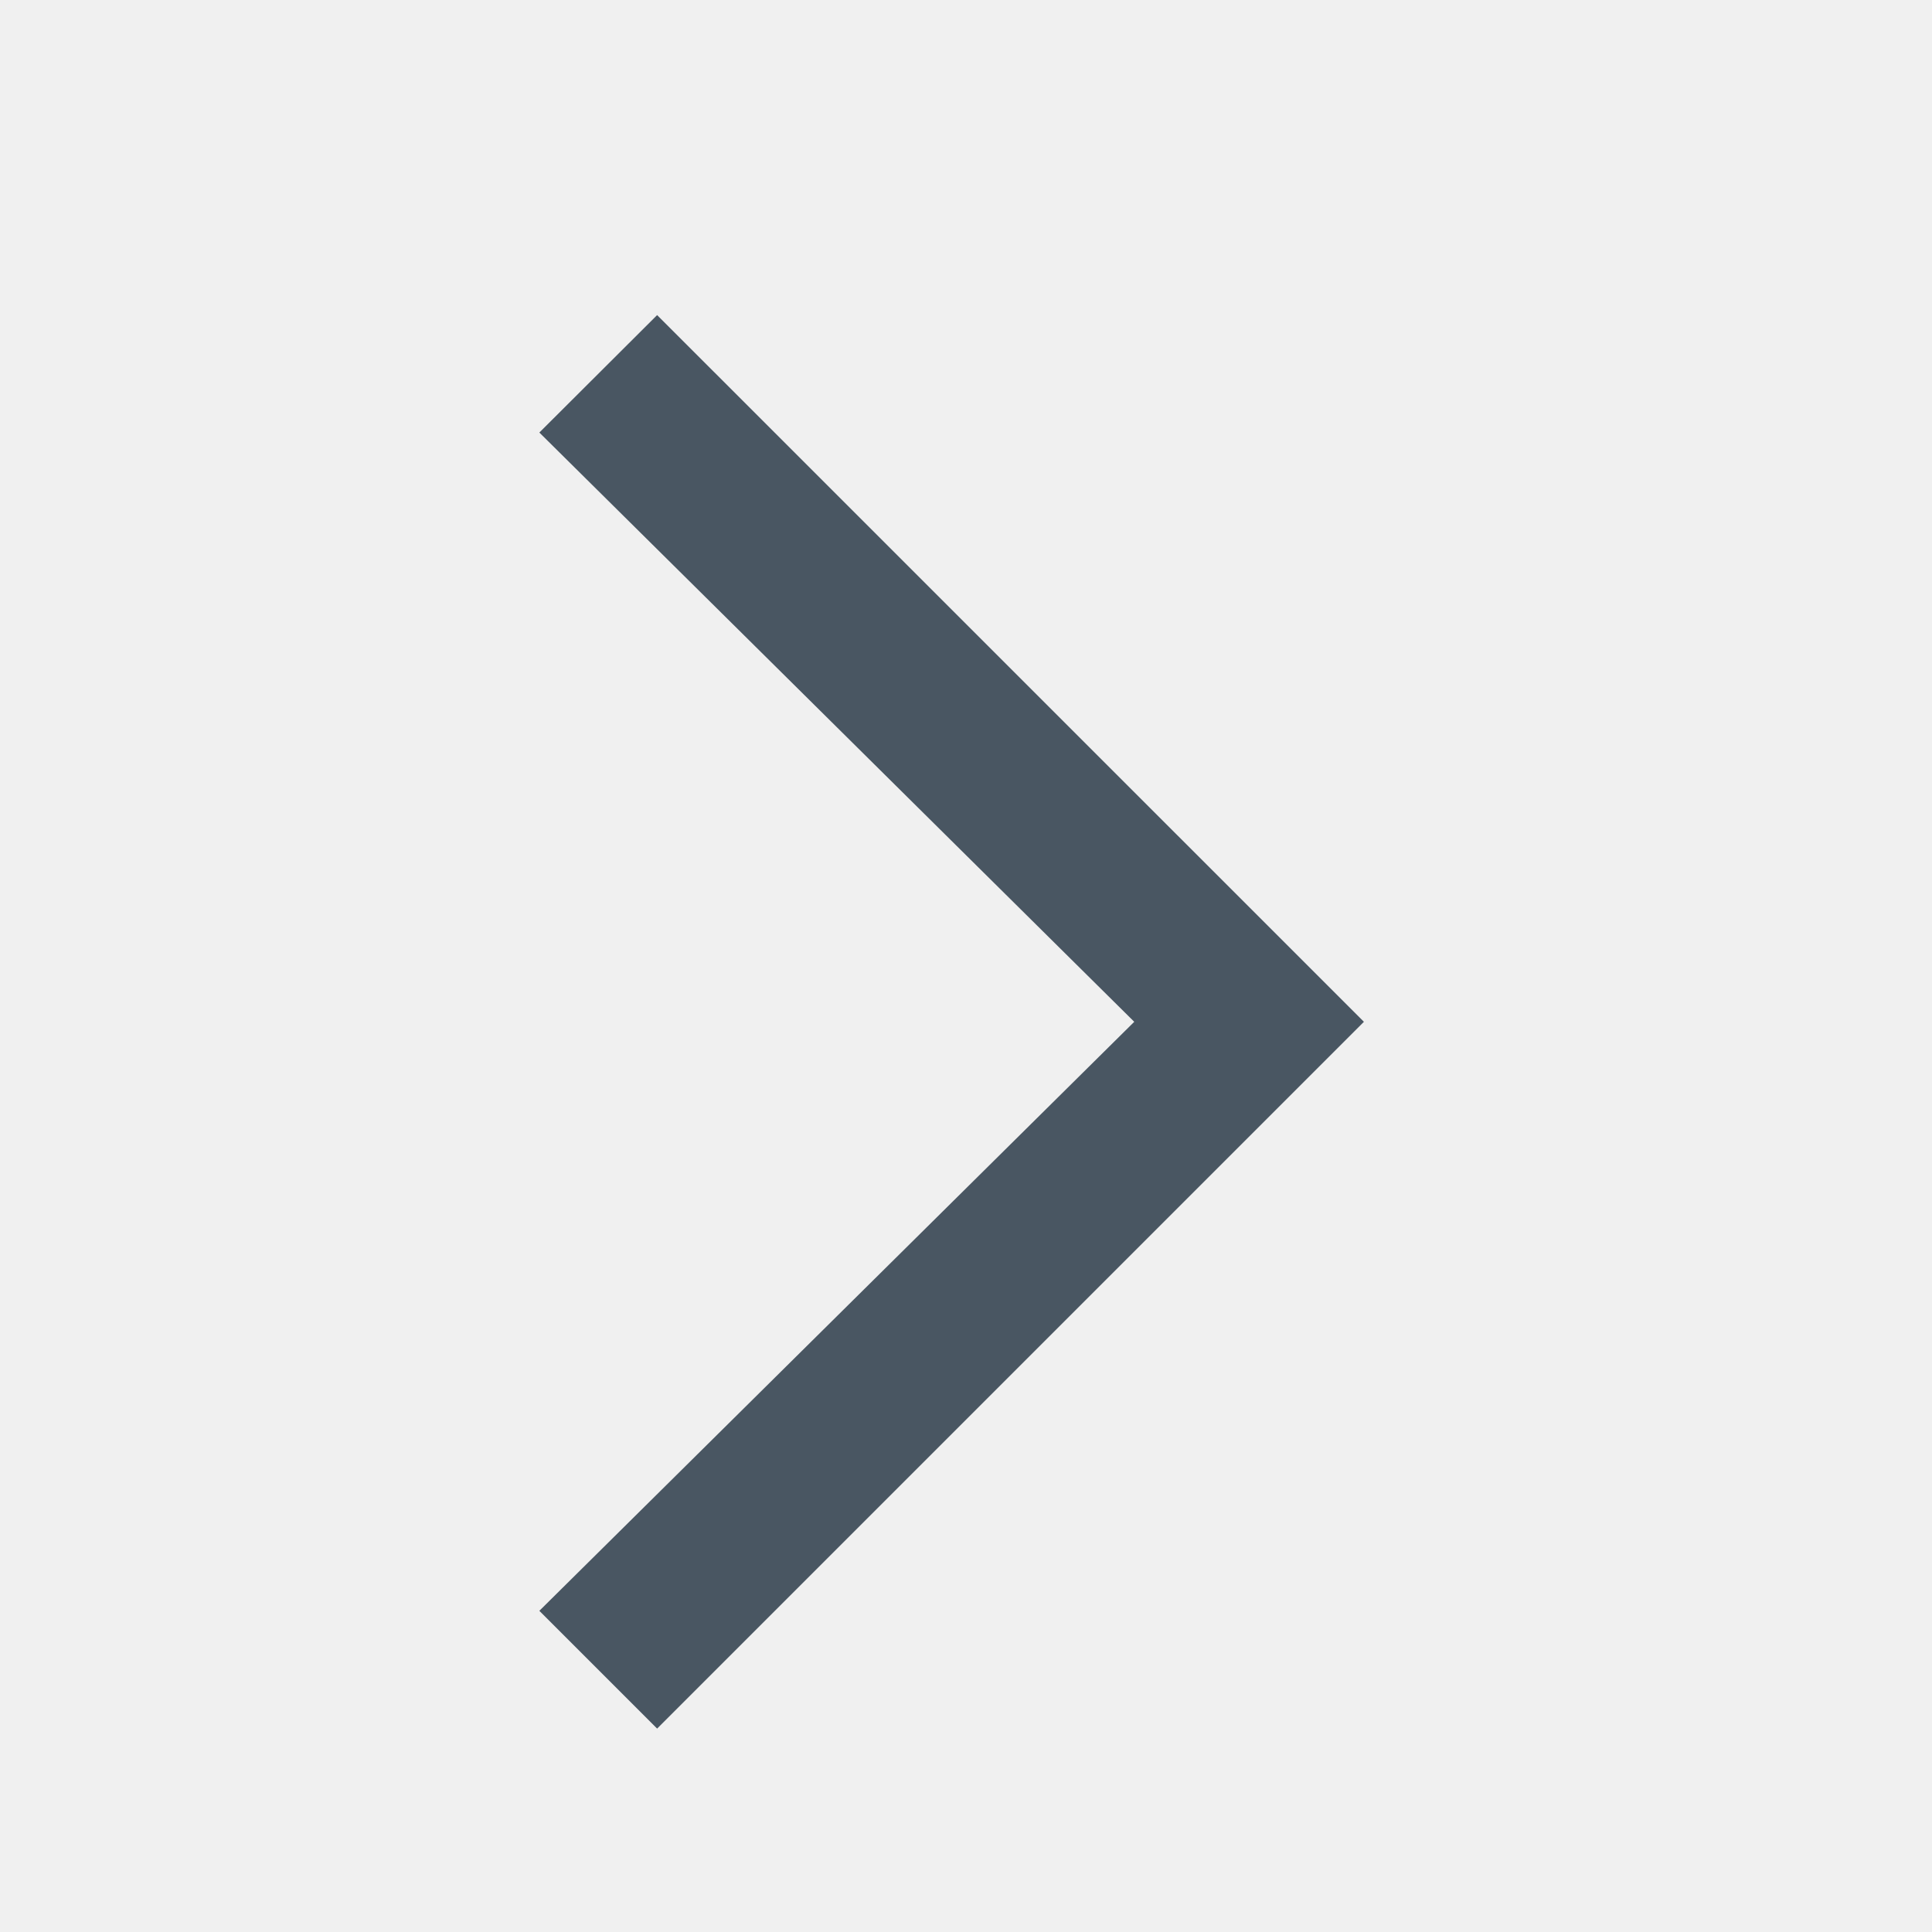
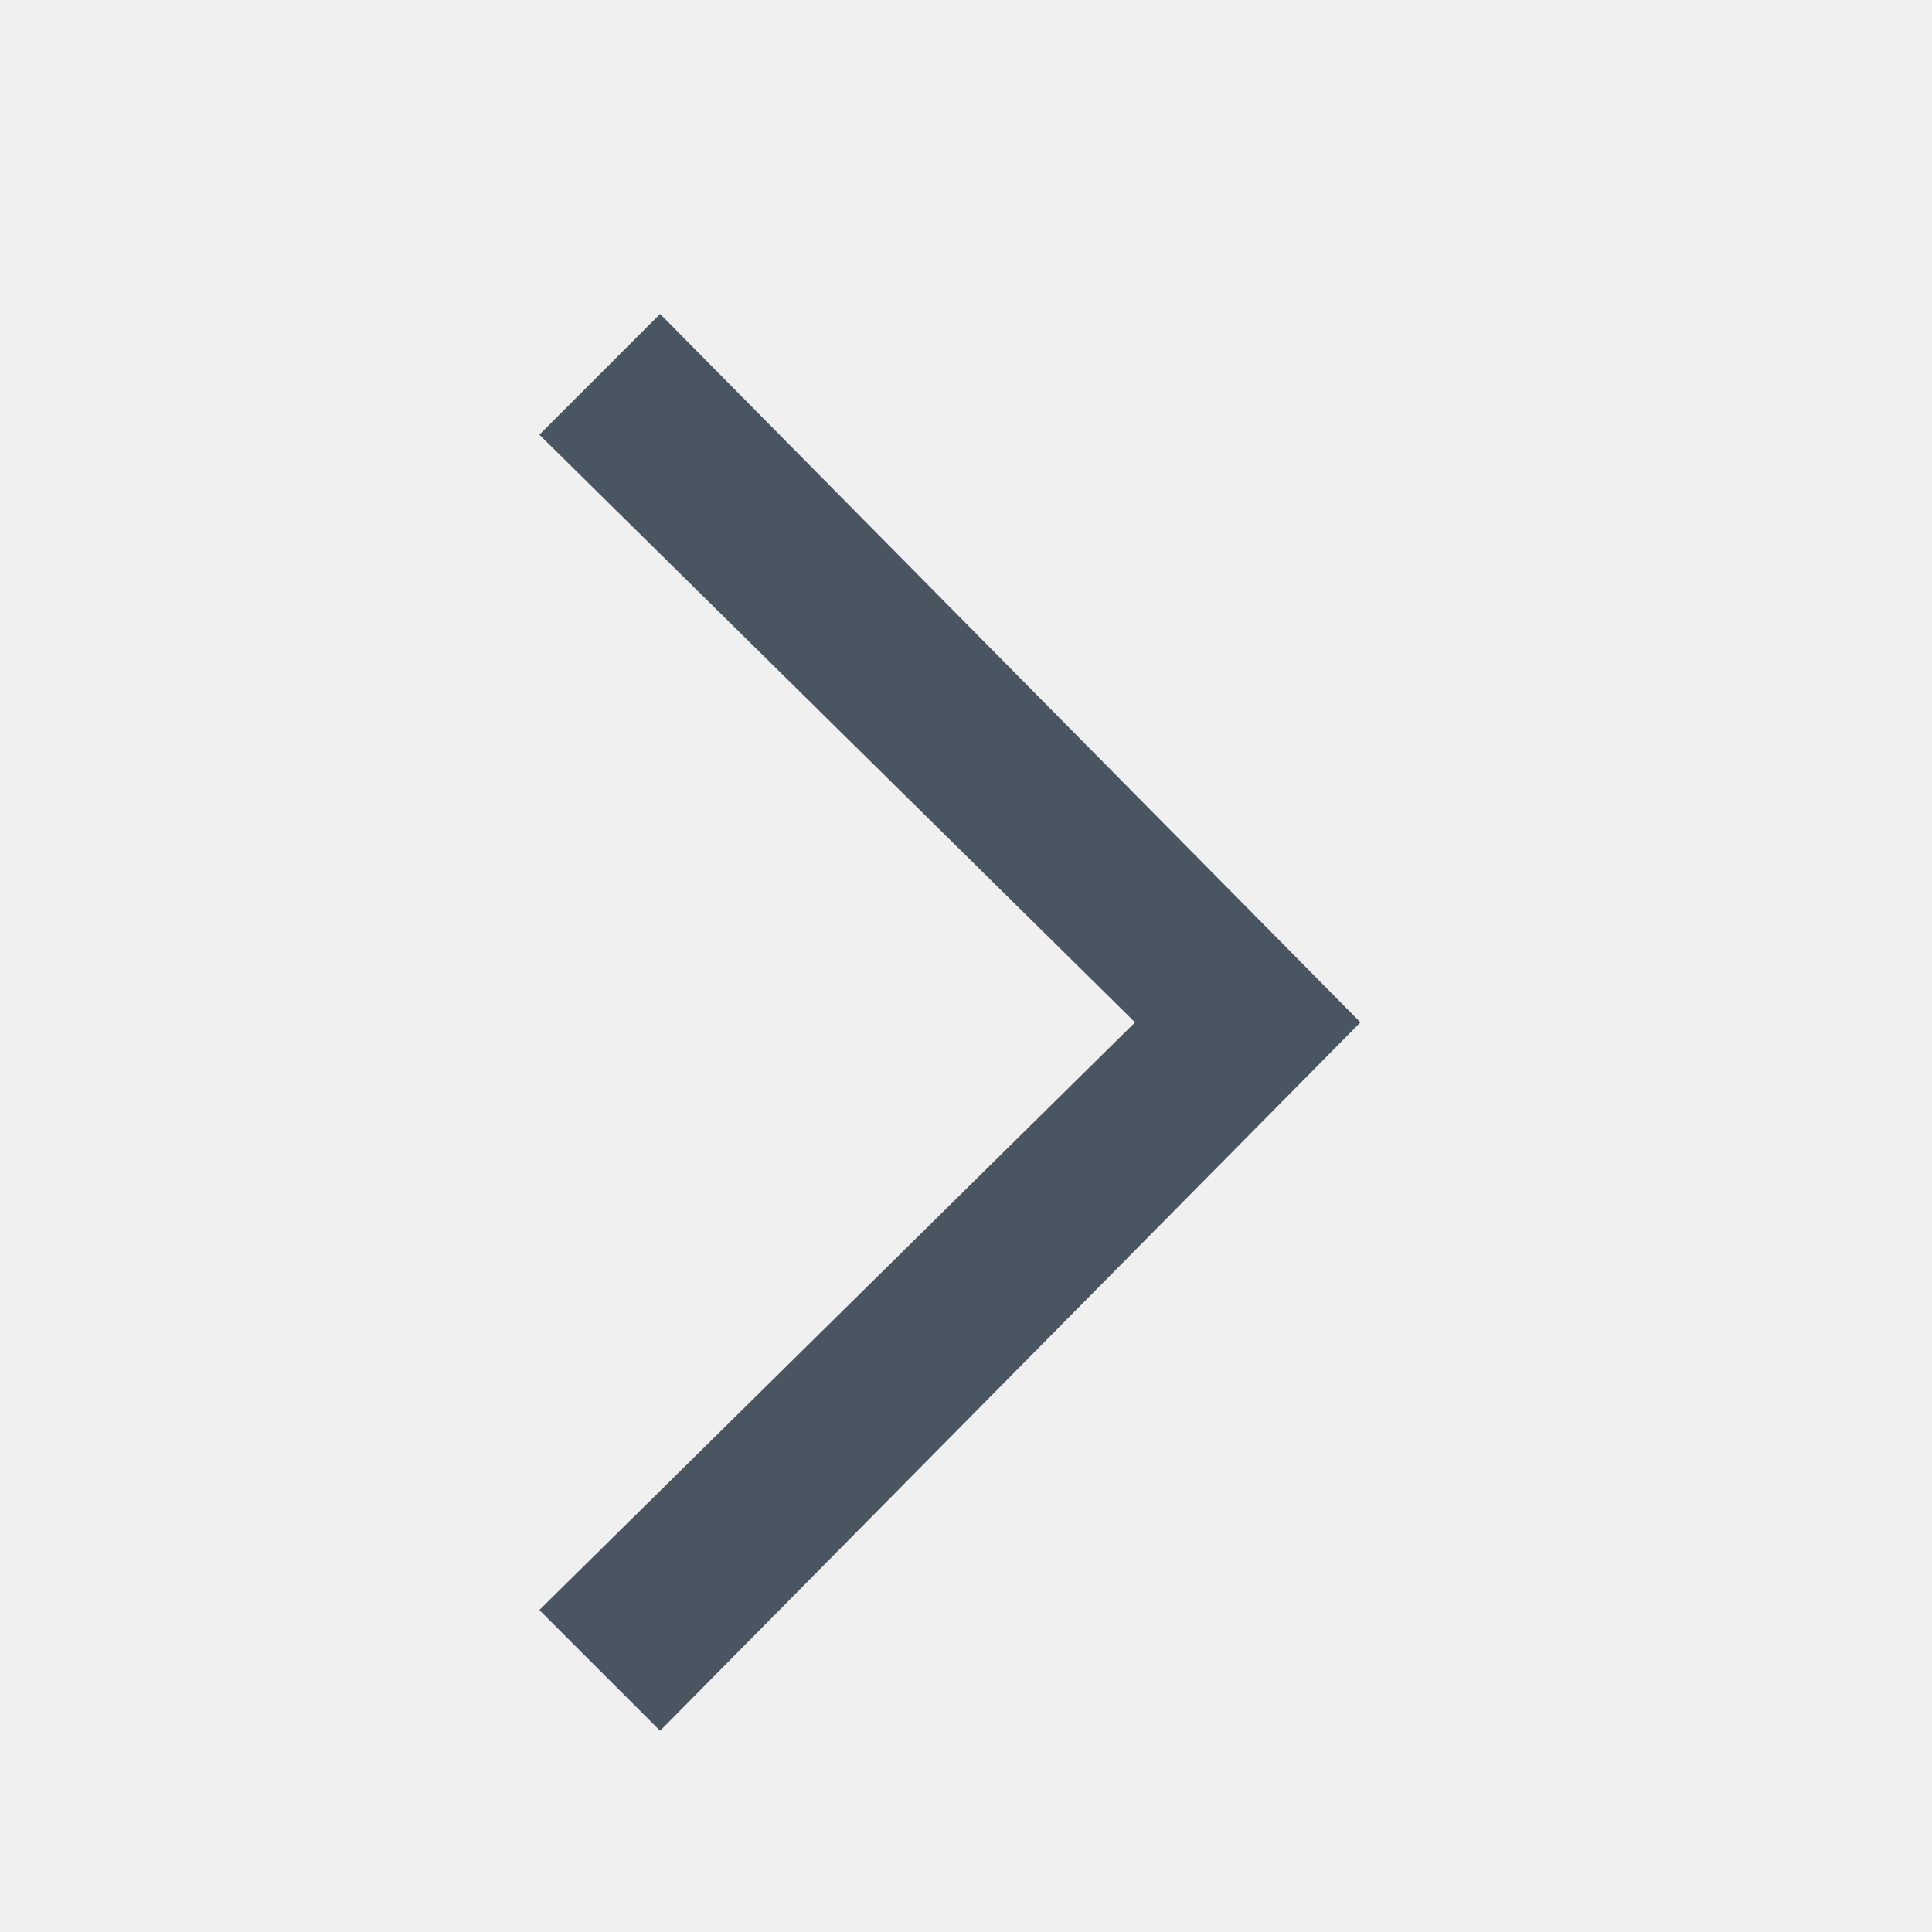
<svg xmlns="http://www.w3.org/2000/svg" width="24" height="24" viewBox="0 0 24 24">
  <defs>
-     <clipPath id="clip-path">
-       <rect id="Rectangle_1831" data-name="Rectangle 1831" width="24" height="24" transform="translate(-1841 -5446)" fill="#fff" stroke="#495662" stroke-width="1" />
+     <clipPath id="a">
+       <path fill="#fff" stroke="#495662" d="M0 0h24v24H0z" data-name="Rectangle 1831" transform="translate(-1841 -5446)" />
    </clipPath>
-     <clipPath id="clip-path-2">
-       <rect id="Rectangle_1452" data-name="Rectangle 1452" width="24" height="24" transform="translate(-1393 -5815)" fill="#495662" stroke="#495662" stroke-width="1" />
+     <clipPath id="b">
+       <path fill="#495662" stroke="#495662" d="M0 0h24v24H0z" data-name="Rectangle 1452" transform="translate(-1393 -5815)" />
    </clipPath>
  </defs>
-   <g id="Mask_Group_227" data-name="Mask Group 227" transform="translate(1841 5446)" clip-path="url(#clip-path)">
-     <g id="Mask_Group_20" data-name="Mask Group 20" transform="translate(-3210 -11237) rotate(180)" clip-path="url(#clip-path-2)">
-       <path id="arrow-left" d="M16.78,3l1.463,1.463-7.39,7.317,7.39,7.32L16.78,20.559,8,11.78Z" transform="translate(-1393.943 -5815.473)" fill="#495662" />
+   <g clip-path="url(#a)" data-name="Mask Group 227" transform="translate(1841 5446)">
+     <g clip-path="url(#b)" data-name="Mask Group 20" transform="rotate(180 -1605 -5618.5)">
+       <path fill="#495662" d="M-1377.2-5812.5l1.5 1.5-7.4 7.3 7.4 7.3-1.5 1.5-8.7-8.8z" />
    </g>
  </g>
</svg>
